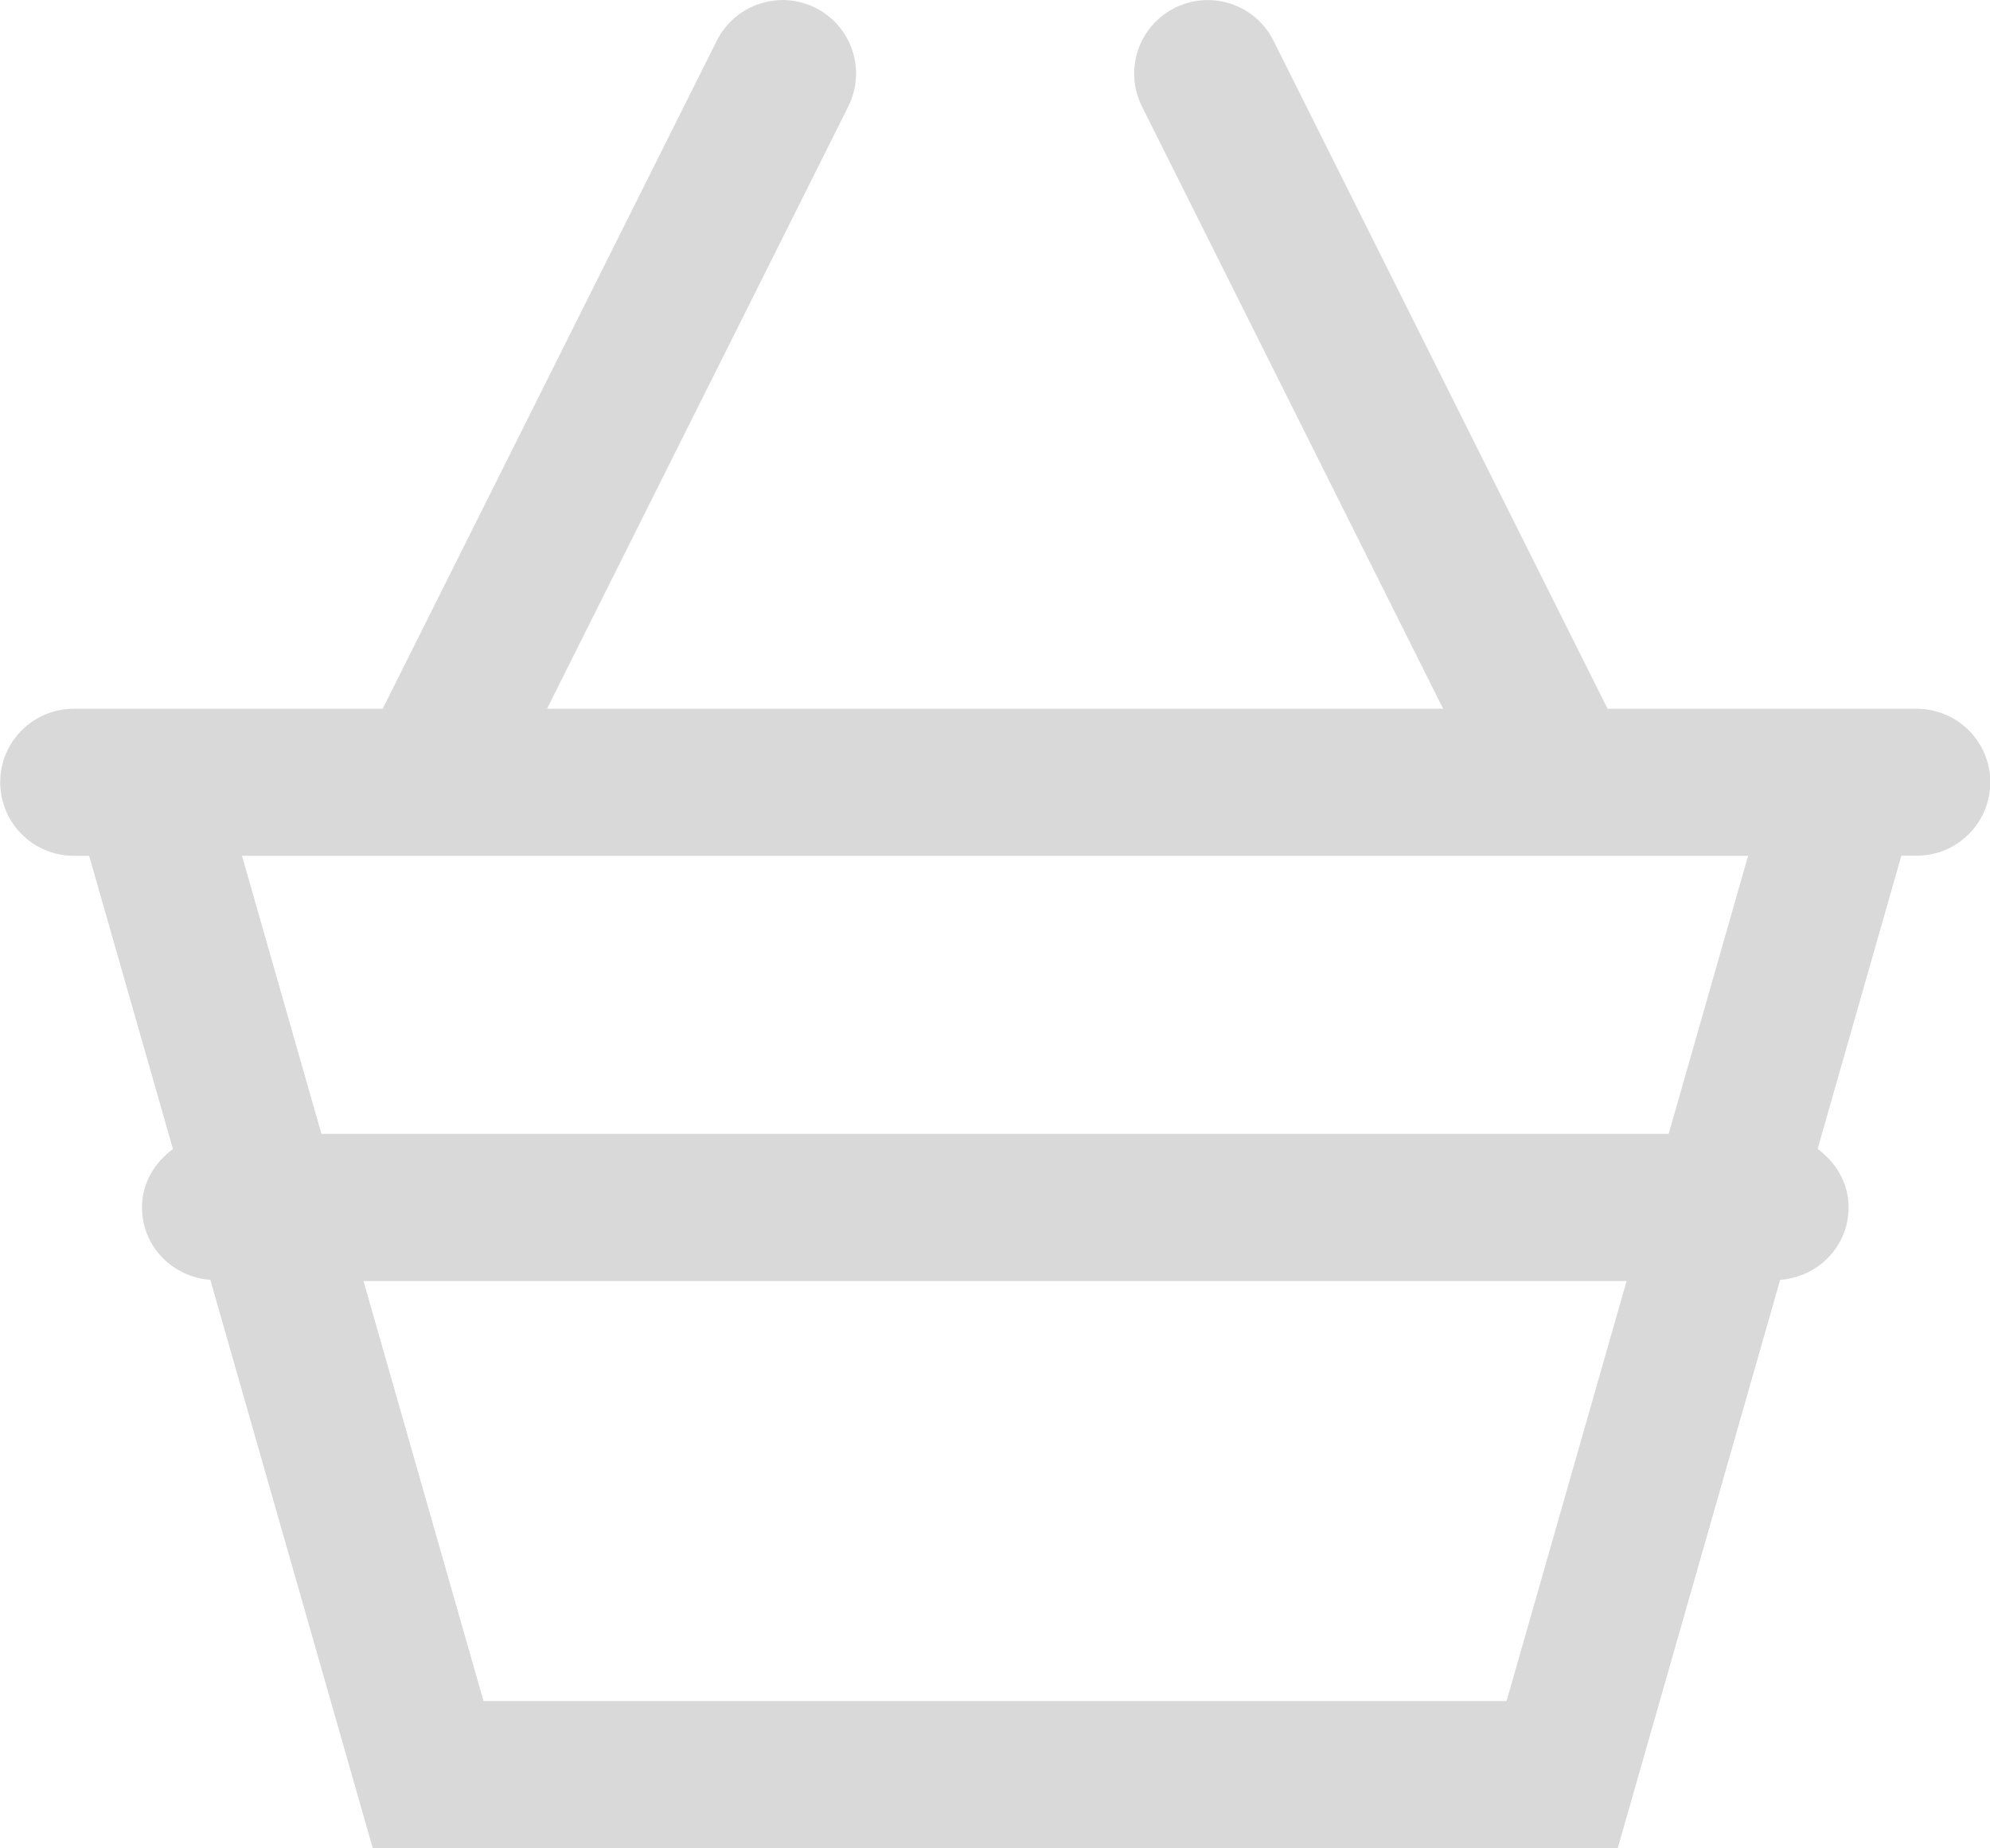
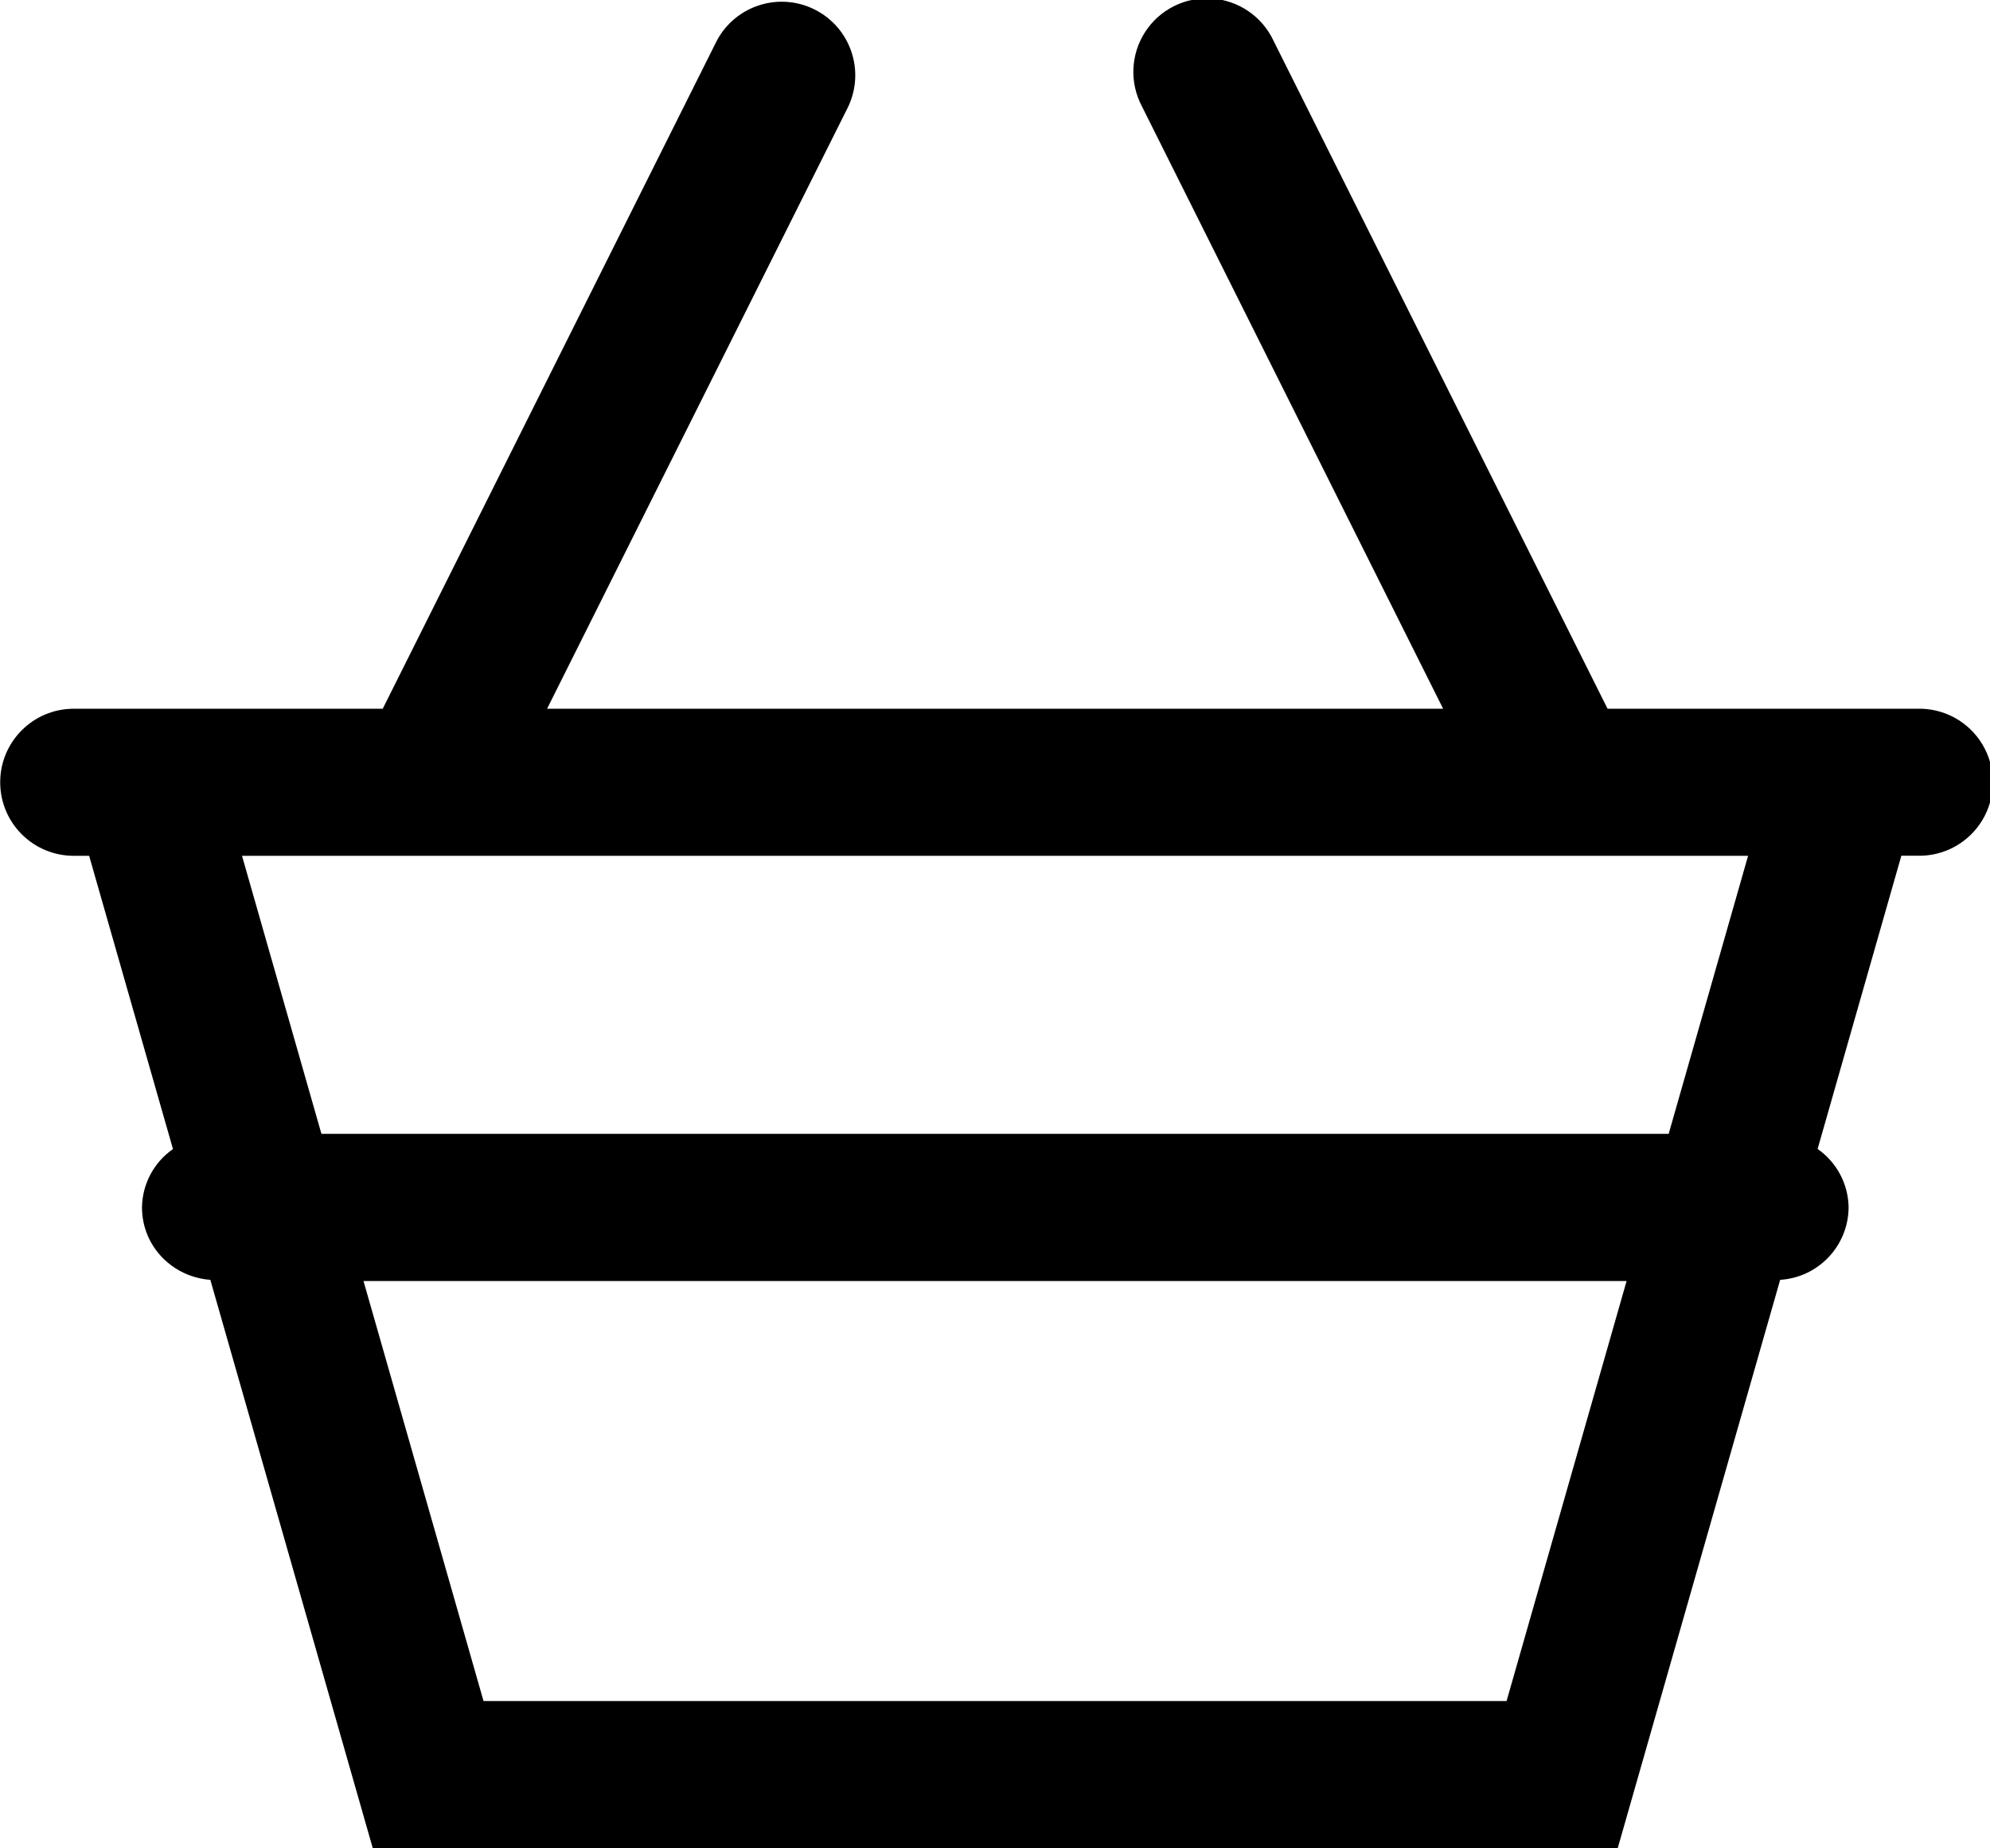
- <svg xmlns="http://www.w3.org/2000/svg" version="1.1" id="Layer_1" x="0px" y="0px" width="20.294px" height="18.849px" viewBox="264.205 370.961 20.294 18.849" enable-background="new 264.205 370.961 20.294 18.849" xml:space="preserve">
-   <path fill="#d9d9d9" d="M283.75,378.19h-3.151l-3.407-6.814c-0.185-0.37-0.634-0.52-1.006-0.335 c-0.371,0.186-0.521,0.636-0.335,1.006l3.071,6.143h-9.138l3.072-6.143c0.185-0.371,0.035-0.821-0.335-1.006 c-0.37-0.185-0.821-0.035-1.006,0.335l-3.407,6.814h-3.151c-0.414,0-0.75,0.336-0.75,0.75s0.336,0.75,0.75,0.75h0.157l0.855,2.991 c-0.187,0.137-0.316,0.347-0.316,0.595c0,0.396,0.309,0.71,0.697,0.739l1.656,5.795h12.697l1.656-5.795 c0.388-0.028,0.698-0.344,0.698-0.739c0-0.249-0.129-0.459-0.316-0.596l0.854-2.991h0.157c0.414,0,0.75-0.336,0.75-0.75 S284.164,378.19,283.75,378.19z M279.569,388.311h-10.433l-1.224-4.284h12.881L279.569,388.311z M281.222,382.526h-13.739 l-0.81-2.836h15.359L281.222,382.526z" />
+ <svg xmlns="http://www.w3.org/2000/svg" width="20.294" height="18.849" viewBox="264.205 370.961 20.294 18.849">
+   <path d="M283.75 378.19h-3.151l-3.407-6.814a.75.75 0 1 0-1.341.671l3.071 6.143h-9.138l3.072-6.143a.75.75 0 0 0-1.341-.671l-3.407 6.814h-3.151a.75.75 0 0 0 0 1.5h.157l.855 2.991a.737.737 0 0 0-.316.595c0 .396.309.71.697.739l1.656 5.795h12.697l1.656-5.795a.745.745 0 0 0 .698-.739.738.738 0 0 0-.316-.596l.854-2.991h.157a.75.75 0 1 0-.002-1.499zm-4.181 10.121h-10.433l-1.224-4.284h12.881l-1.224 4.284zm1.653-5.785h-13.739l-.81-2.836h15.359l-.81 2.836z" />
</svg>
